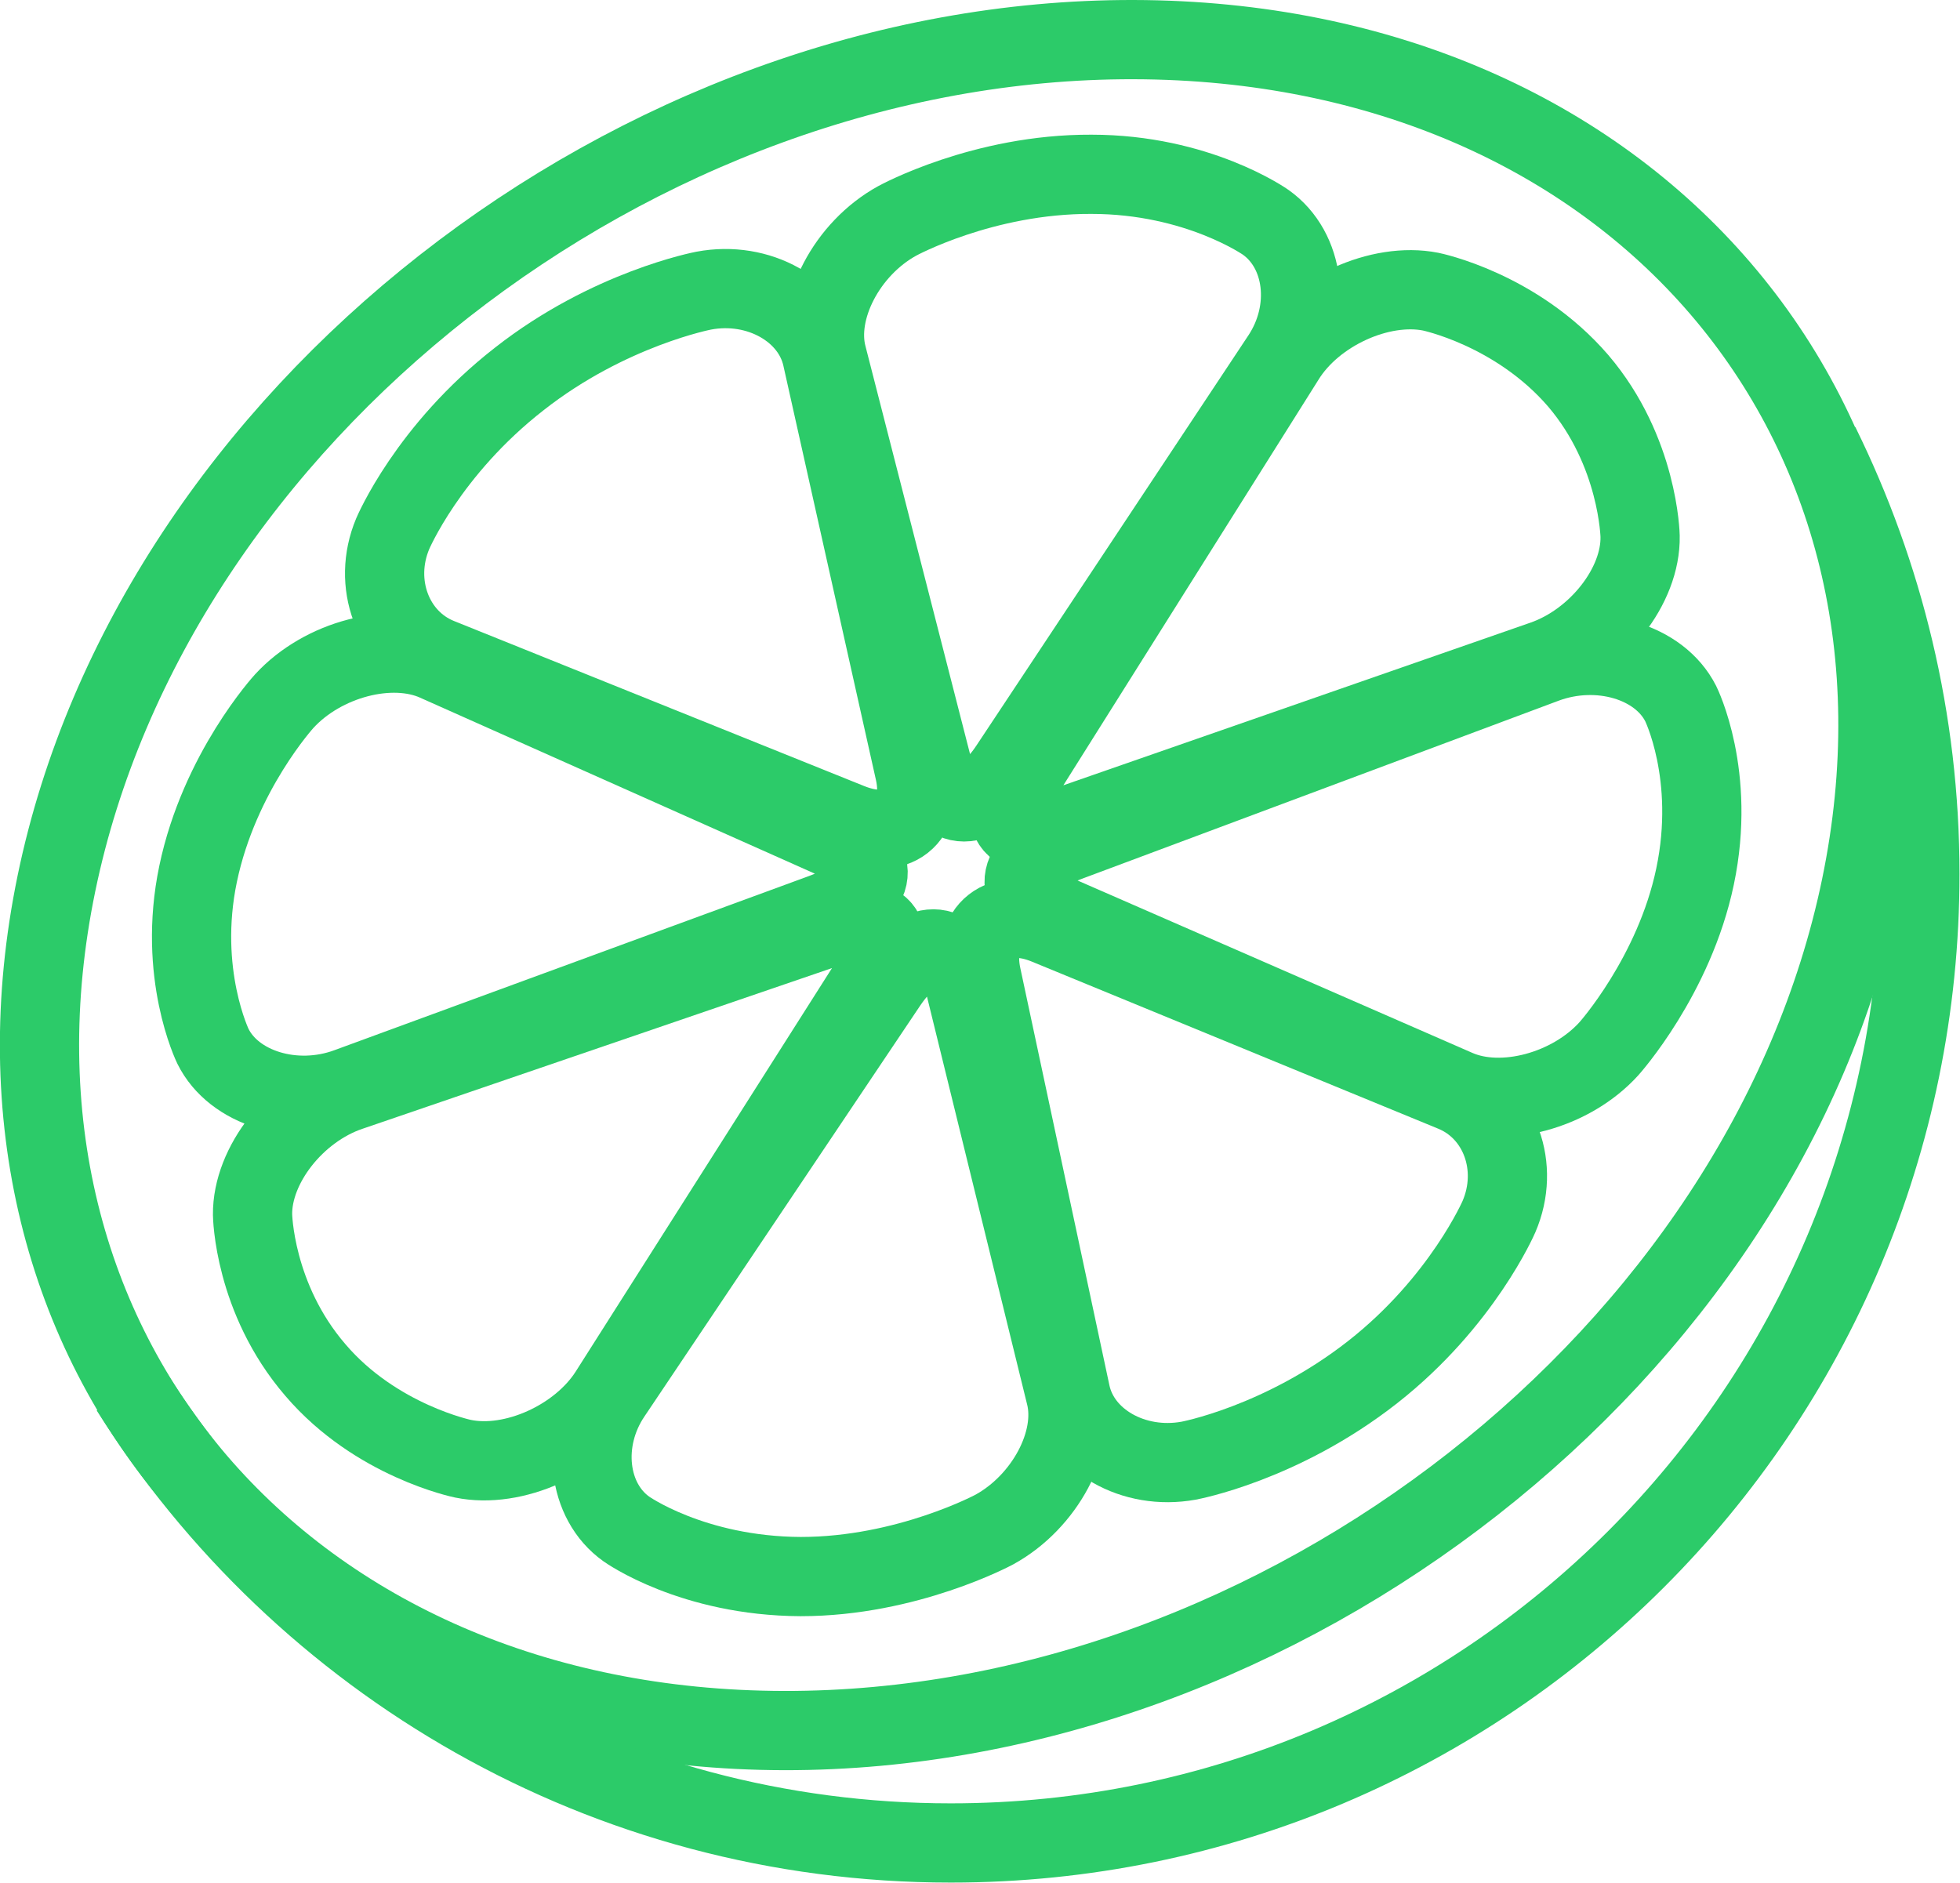
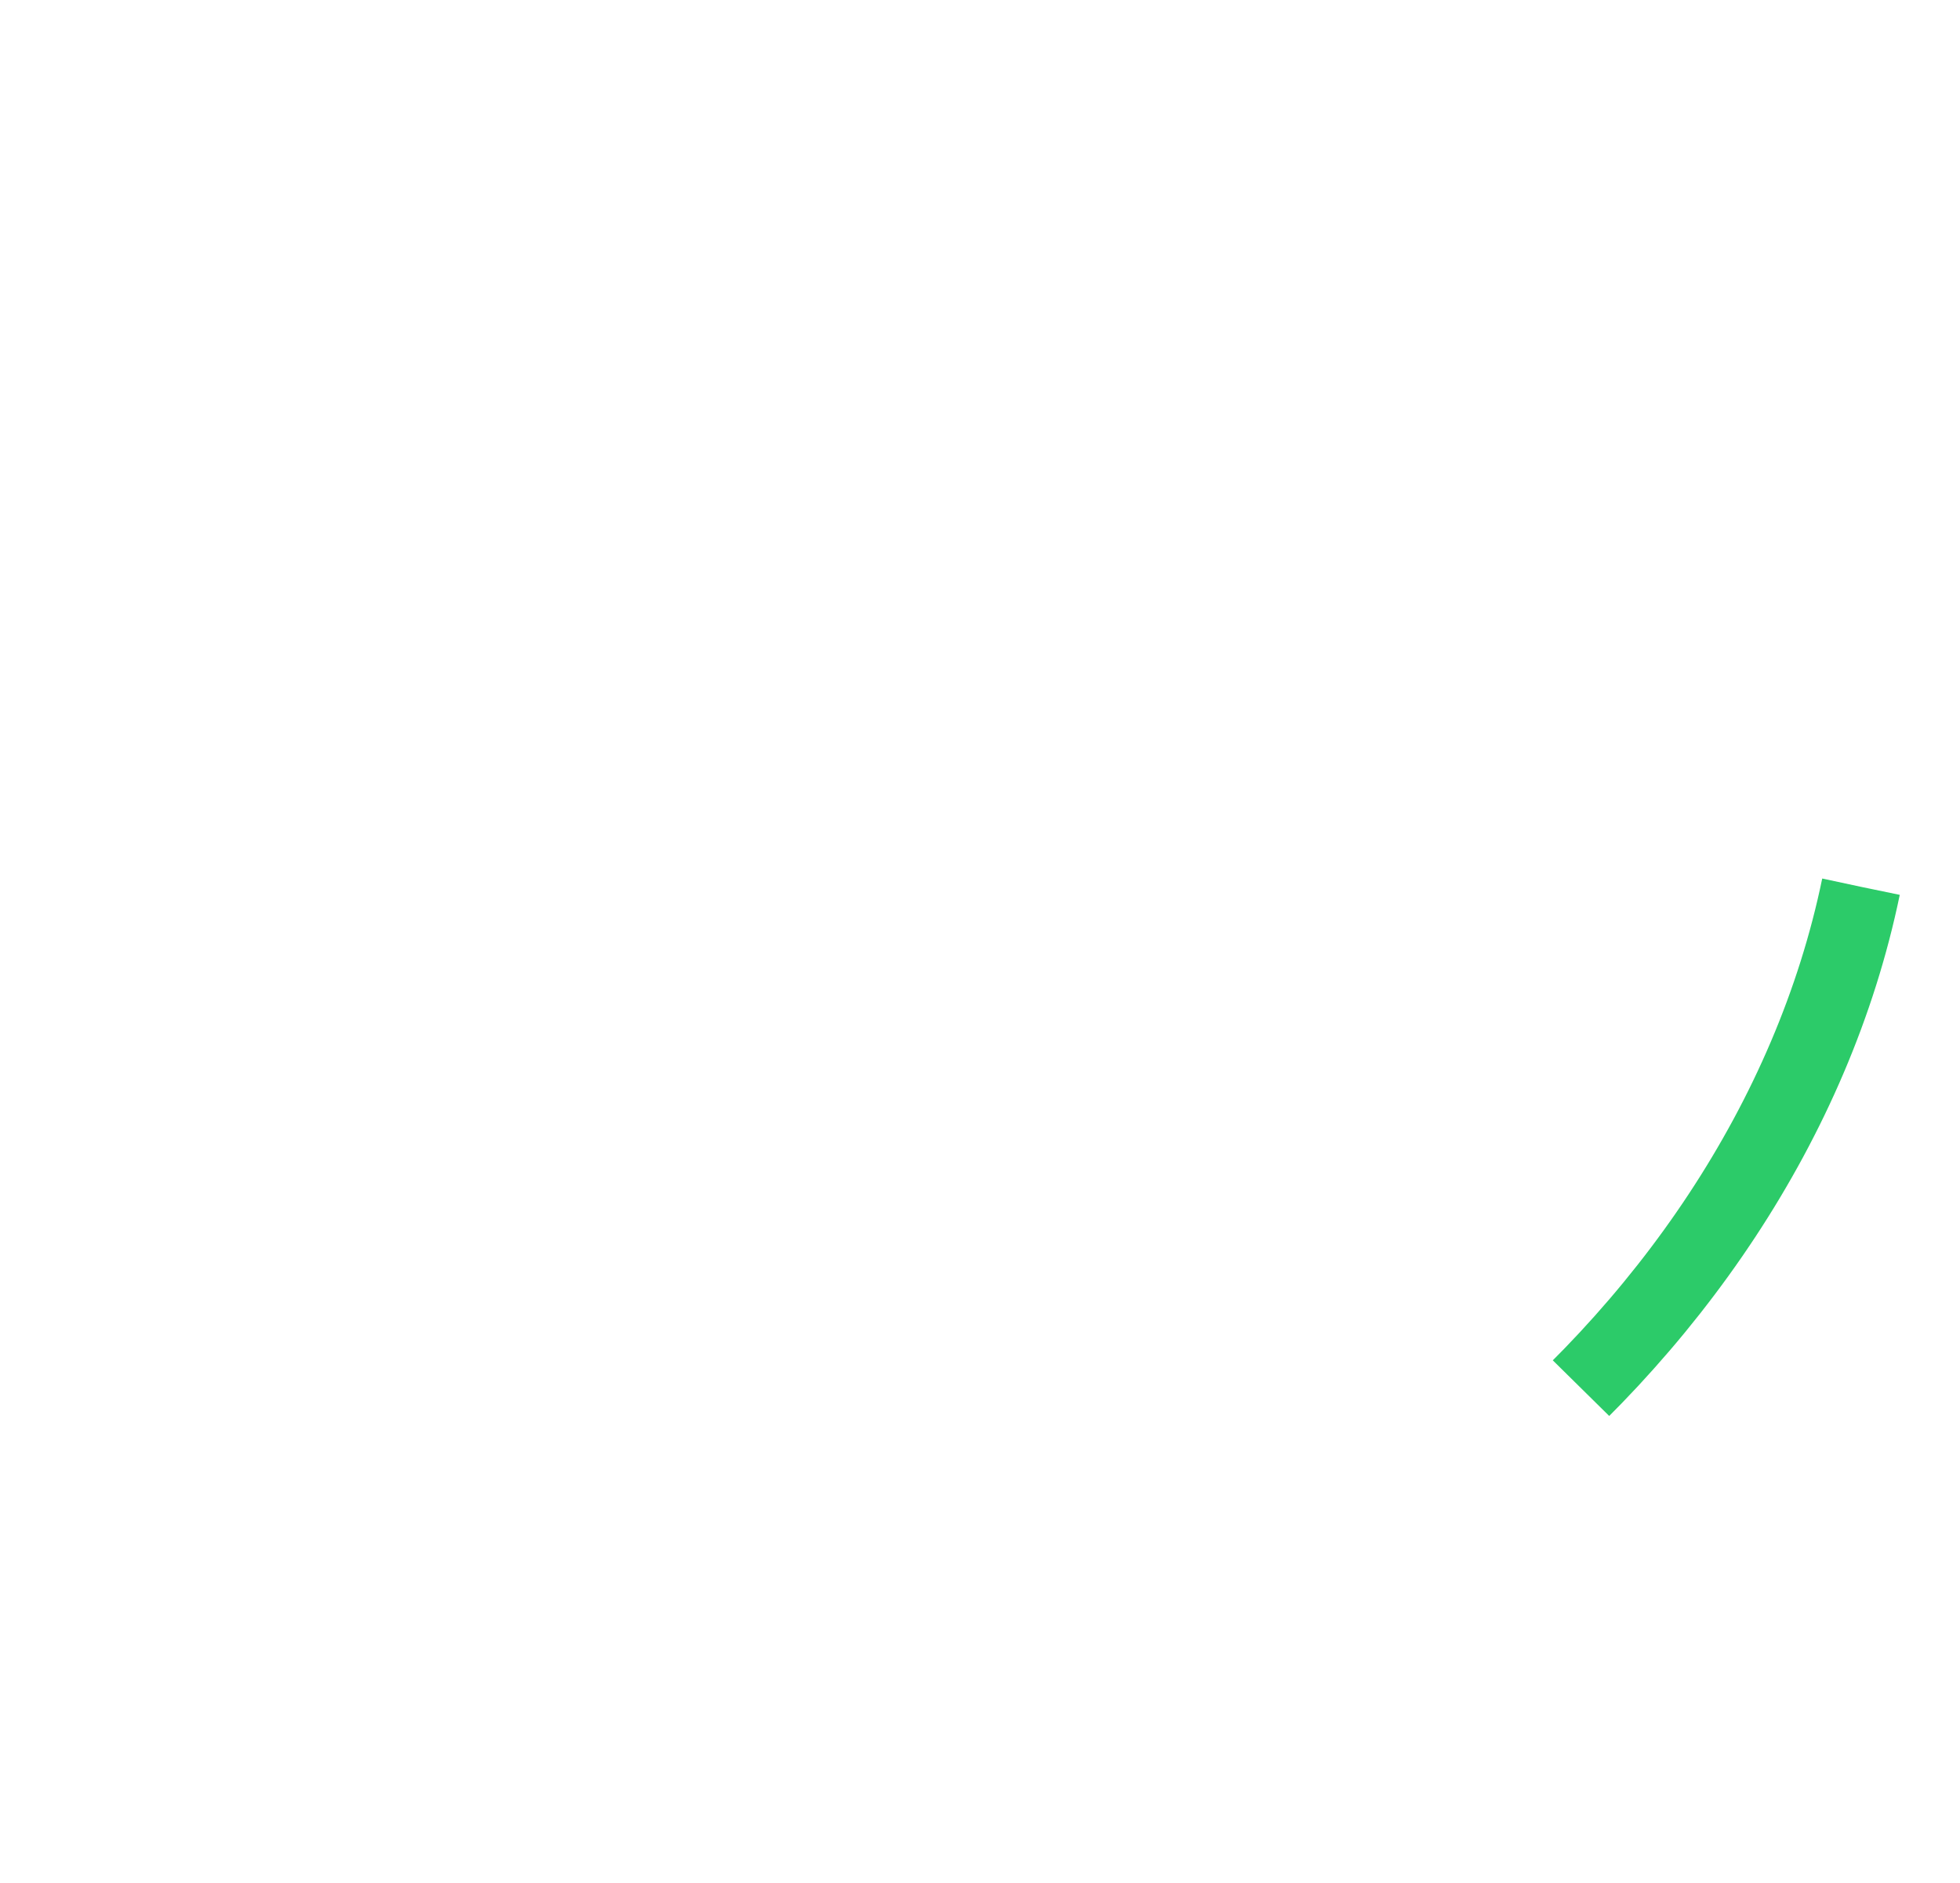
<svg xmlns="http://www.w3.org/2000/svg" version="1.1" id="Layer_1" x="0px" y="0px" width="395.8px" height="380.2px" viewBox="0 0 395.8 380.2" style="enable-background:new 0 0 395.8 380.2;" xml:space="preserve">
  <style type="text/css">
- 	.st0{fill:none;stroke:#2CCB69;stroke-width:16;stroke-miterlimit:10;}
+ 
+ 	@keyframes lineGrow{
+ 		to{
+ 			stroke-dashoffset: 0;
+ 		}
+ 	}
+ 
+ 	.st0{
+ 			fill:none;
+ 			stroke:#2CCB69;
+ 			stroke-width:16;
+ 			stroke-miterlimit:10;
+ 			stroke-dasharray: 1000;
+ 			stroke-dashoffset: 1000;
+ 			animation: lineGrow 3s infinite ease-out;
+ 		}
</style>
  <g>
    <g>
      <path class="st0" d="M375.8,179.1C395.3,84.8,329.6,8.2,228.9,8C128.3,7.8,30.9,84.1,11.4,178.4s46.3,170.9,146.9,171.1    S356.3,273.3,375.8,179.1z" />
      <g>
        <path class="st0" d="M203.9,154.9c-6.2,9.4-13.2,9.4-15.6,0L167,71.8c-2.4-9.3,4-21.6,14.2-27.2c0,0,17.3-9.5,39.2-9.4     c21.5,0,35.2,9.7,35.2,9.7c7.9,5.6,9.4,17.8,3.2,27.2L203.9,154.9z" />
        <path class="st0" d="M194.8,198.7c-2.3-9.4-9.3-9.4-15.6-0.1l-55.7,83c-6.3,9.3-4.9,21.6,3,27.2c0,0,13.3,9.5,35.2,9.6     c21.5,0,39.1-9.5,39.1-9.5c10.2-5.6,16.7-17.8,14.4-27.1L194.8,198.7z" />
        <path class="st0" d="M212.9,184.5c-9.2-4-7.8-10.6,3-14.6L312,134c10.8-4,23.1-0.4,27.4,8.1c0,0,7.2,14.4,2.9,34.9     c-4.2,20.1-17.4,34.8-17.4,34.8c-7.7,8.5-21.5,12.2-30.7,8.2L212.9,184.5z" />
        <path class="st0" d="M166.2,184.4c10.8-4,12.2-10.6,3.1-14.6l-81.2-36.2c-9.1-4.1-22.9-0.5-30.7,8c0,0-13.1,14.3-17.4,34.9     c-4.2,20.1,3,34.8,3,34.8c4.2,8.5,16.5,12.3,27.3,8.3L166.2,184.4z" />
        <path class="st0" d="M184.7,155.8c2.1,9.5-3.8,14.1-13.1,10.4l-83-33.4c-9.3-3.8-13.5-15-9.3-25c0,0,7.1-16.9,25.6-31.3     c18.1-14.2,37.2-17.8,37.2-17.8c11.1-2.1,21.8,4,23.9,13.4L184.7,155.8z" />
        <path class="st0" d="M211.4,186.8c-9.3-3.8-15.2,0.8-13.2,10.3l18,84.3c2,9.5,12.7,15.6,23.8,13.6c0,0,18.7-3.4,37.2-17.9     c18.1-14.2,25.5-31.4,25.5-31.4c4.3-10,0.2-21.2-9.1-25.1L211.4,186.8z" />
        <path class="st0" d="M215.5,166.8c-10.9,3.8-14.9-0.9-8.9-10.3l52.9-84.1c5.9-9.5,19.2-15.5,29.4-13.5c0,0,17.3,3.5,29.8,18     c12.2,14.3,12.5,31.4,12.5,31.4c0.2,10-8.6,21.2-19.5,25L215.5,166.8z" />
        <path class="st0" d="M176.1,197.7c6-9.4,2-14.1-8.8-10.4l-96.7,33.1c-10.9,3.7-19.7,14.9-19.6,24.9c0,0,0.2,16.9,12.7,31.4     c12.2,14.3,29.8,17.9,29.8,17.9c10.2,2.1,23.5-3.9,29.5-13.3L176.1,197.7z" />
      </g>
    </g>
    <g>
      <path class="st0" d="M26.3,280.6c34.6,55,95.9,91.6,165.7,91.6c108.1,0,195.7-87.6,195.7-195.7c0-31.1-7.3-60.5-20.2-86.7" />
    </g>
  </g>
</svg>
